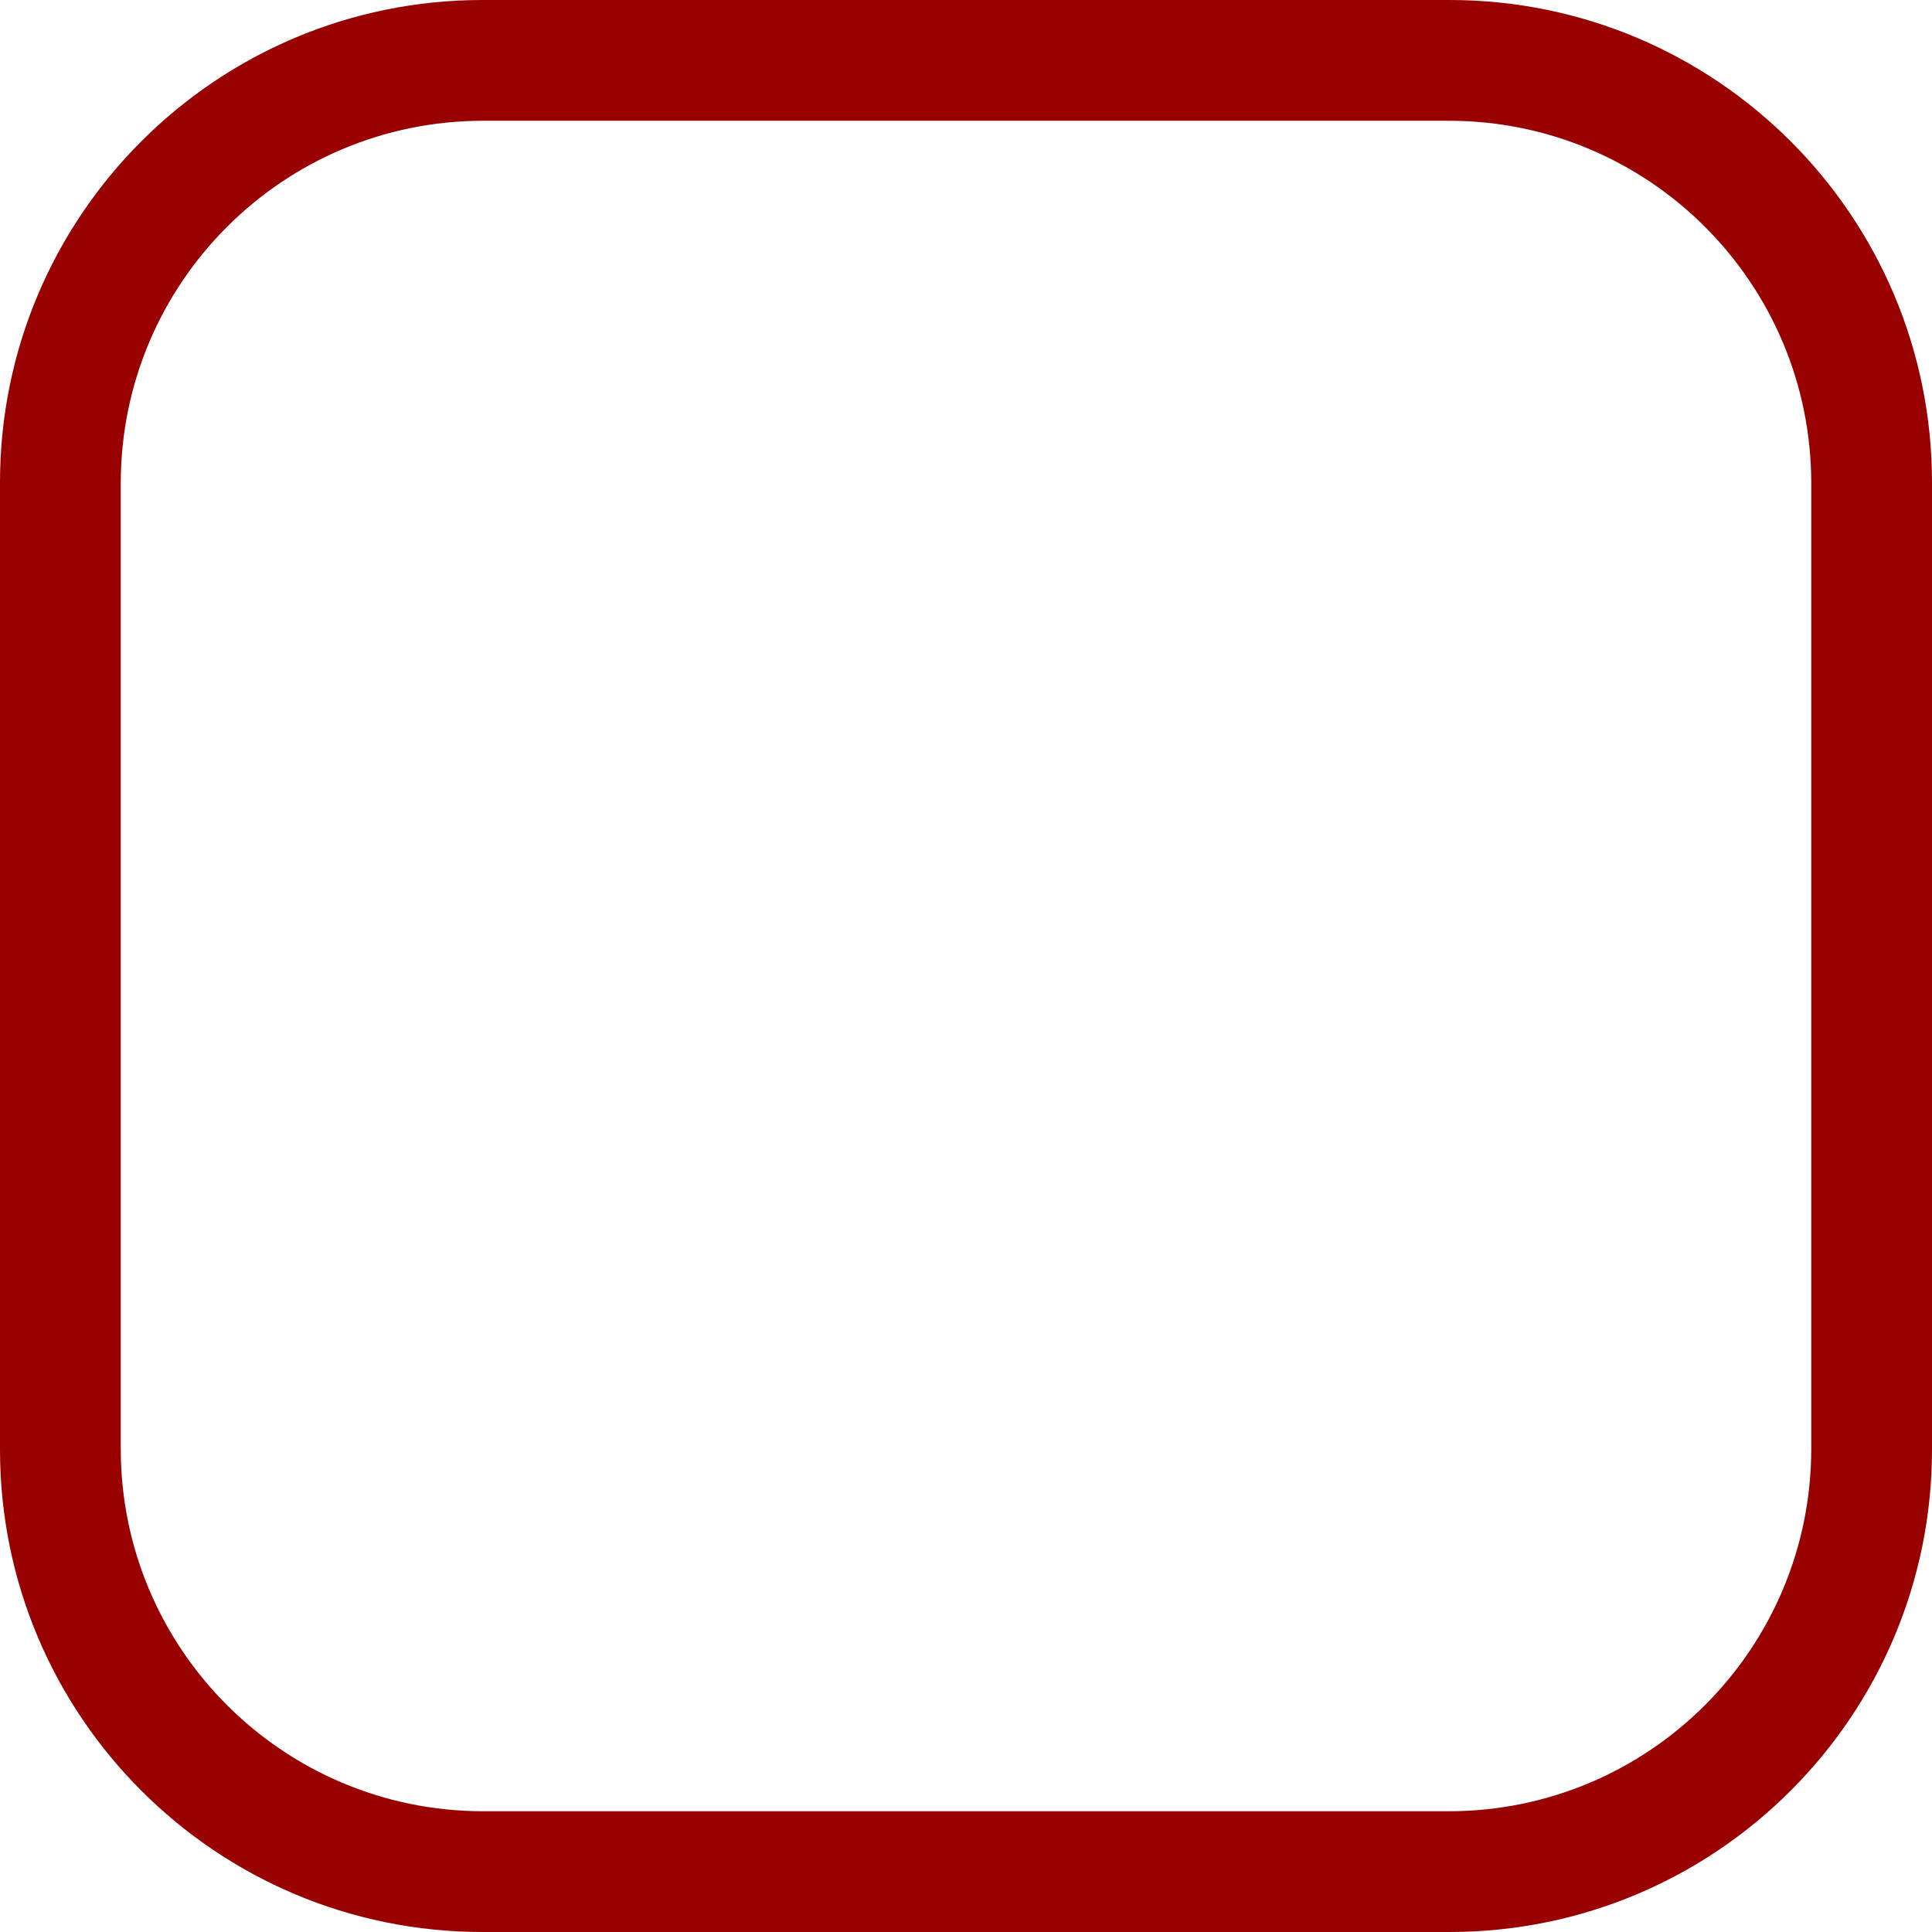
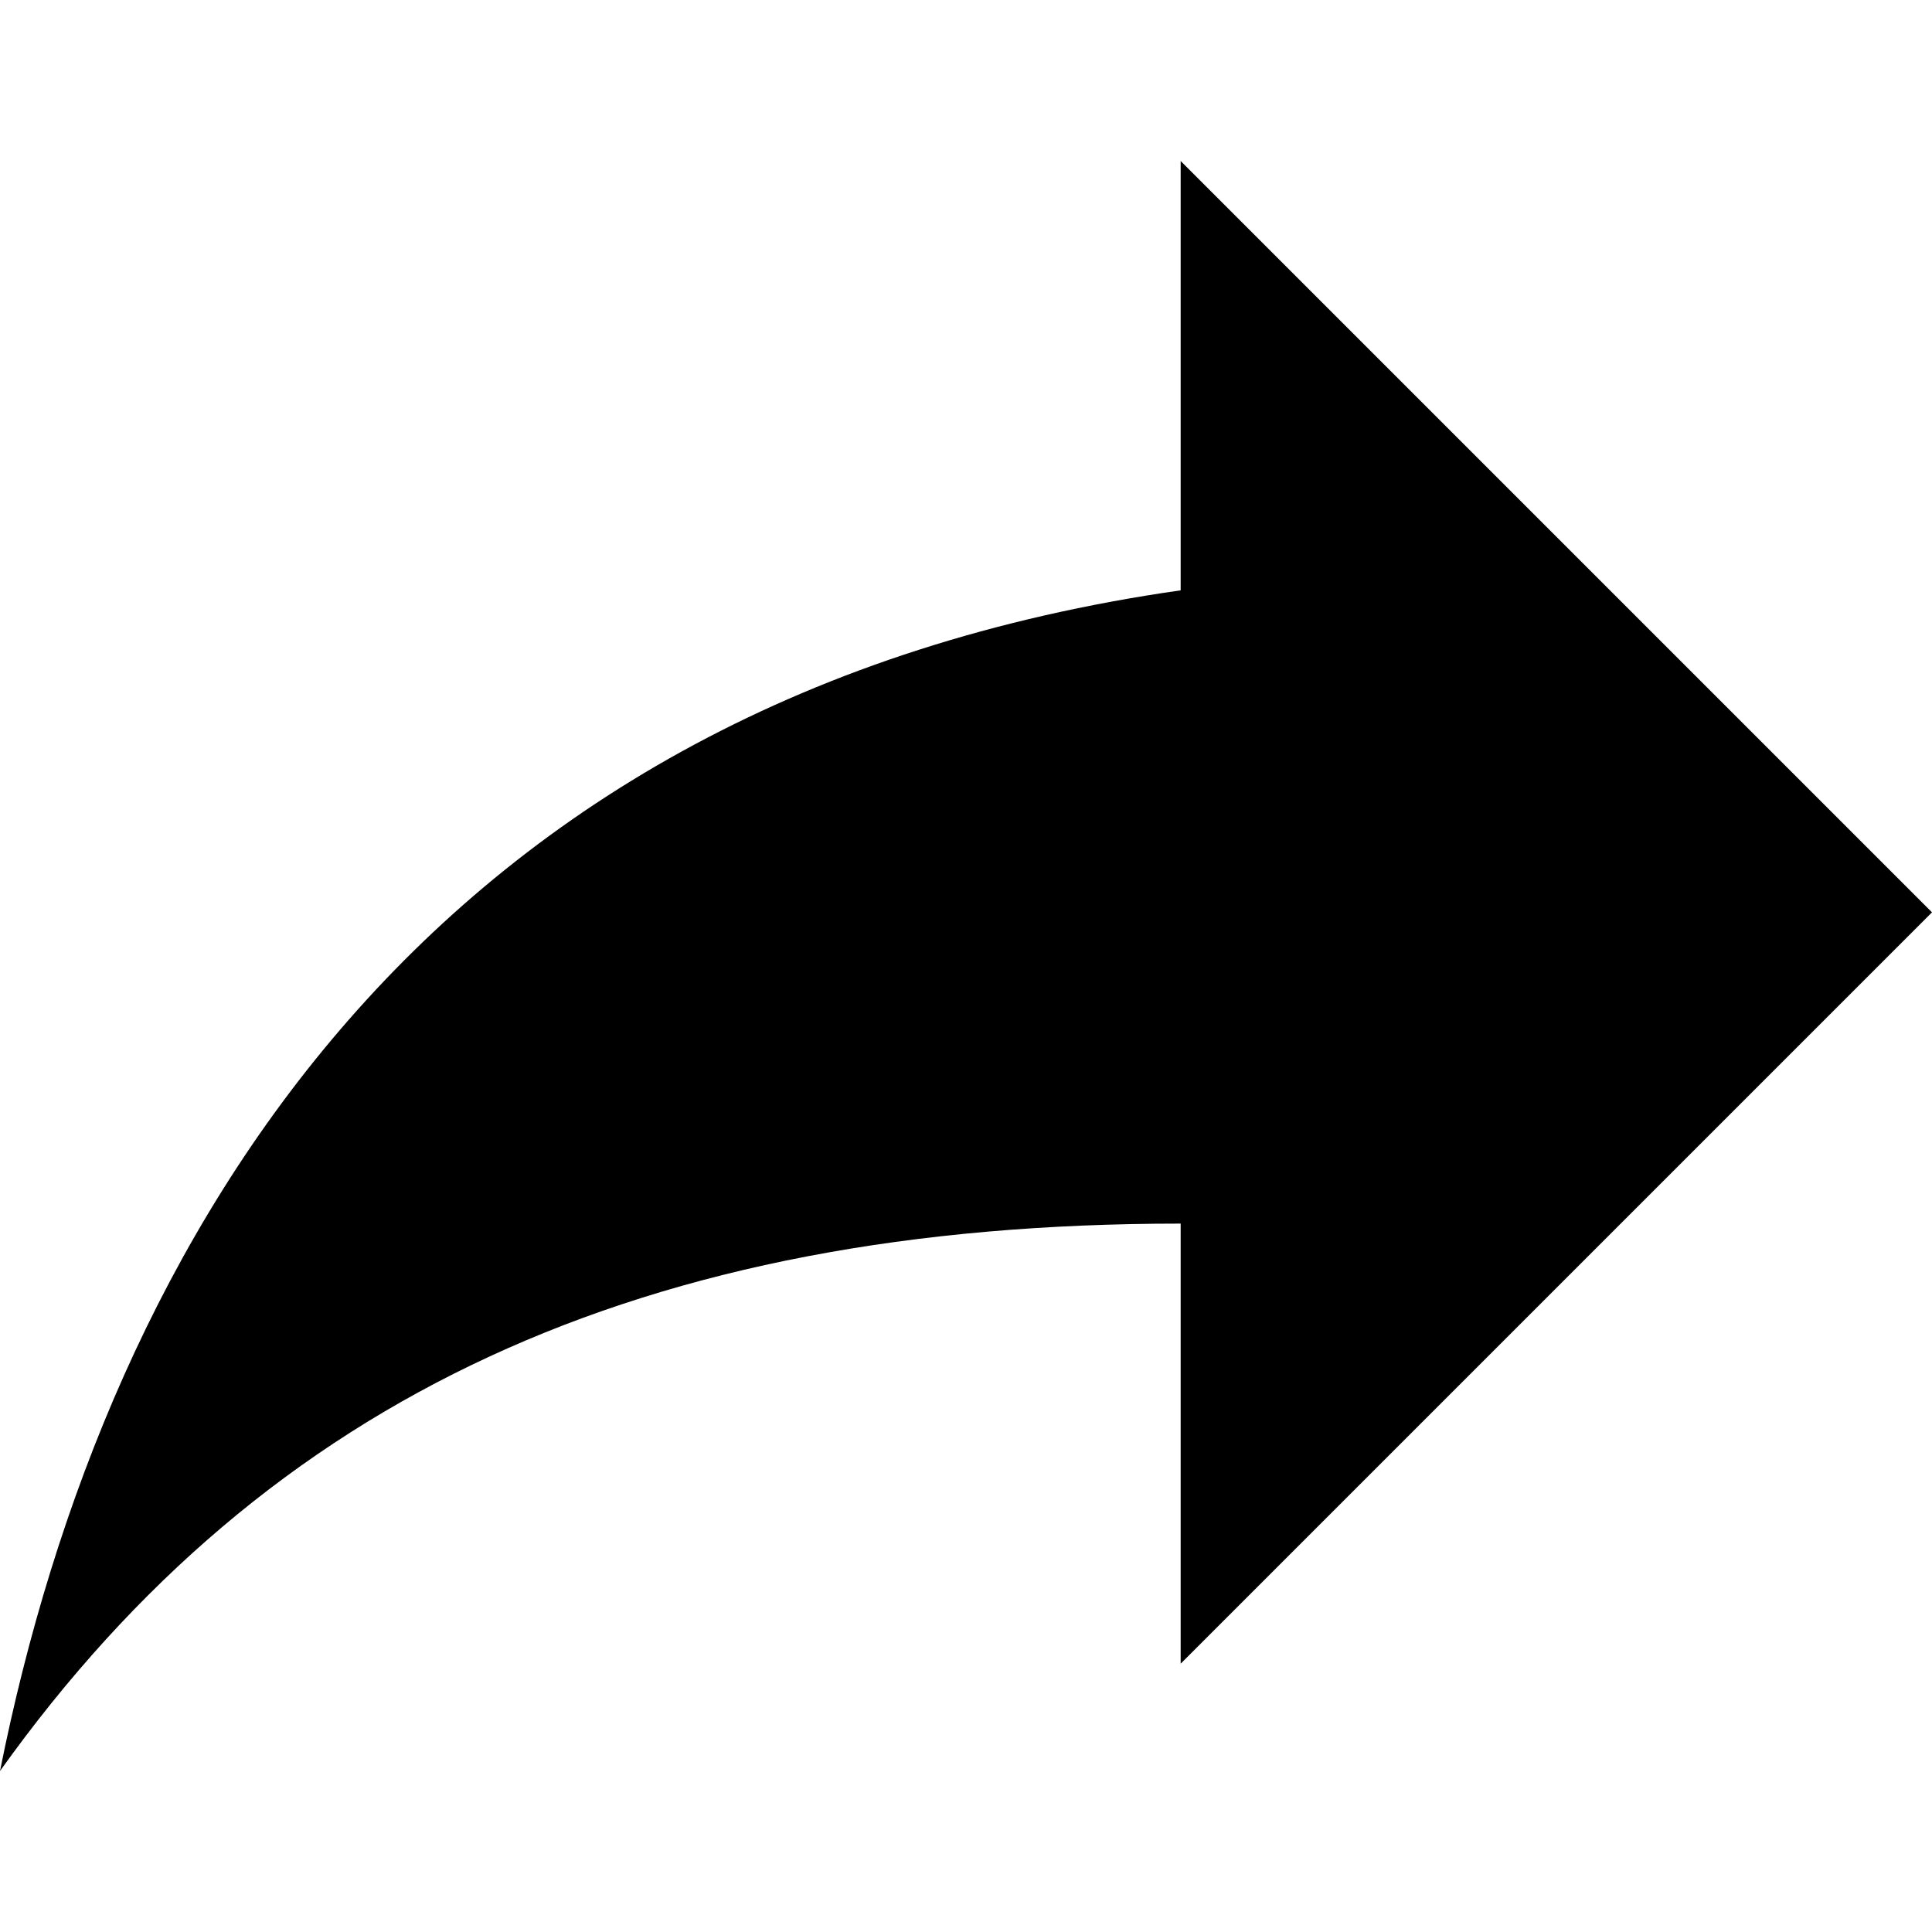
- <svg xmlns="http://www.w3.org/2000/svg" version="1.1" id="Capa_1" x="0px" y="0px" viewBox="0 0 16 16" style="enable-background:new 0 0 16 16;" xml:space="preserve">
+ <svg xmlns="http://www.w3.org/2000/svg" version="1.1" id="Capa_1" x="0px" y="0px" width="459px" height="459px" viewBox="0 0 459 459" style="enable-background:new 0 0 459 459;" xml:space="preserve">
  <g>
-     <path style="fill:#900;" d="M12.004,0H3.996C1.789,0,0,1.789,0,3.996v8.008C0,14.211,1.789,16,3.996,16h8.008   C14.211,16,16,14.211,16,12.004V3.996C16,1.789,14.211,0,12.004,0z M15,11.997C15,13.657,13.655,15,11.997,15H4.003   C2.343,15,1,13.655,1,11.997V4.003C1,2.343,2.345,1,4.003,1h7.994C13.657,1,15,2.345,15,4.003V11.997z" />
+     <g id="share">
+       <path d="M459,216.75L280.5,38.25v102c-178.5,25.5-255,153-280.5,280.5C63.75,331.5,153,290.7,280.5,290.7v104.55L459,216.75z" />
+     </g>
  </g>
+   <g>
+ </g>
+   <g>
+ </g>
+   <g>
+ </g>
+   <g>
+ </g>
+   <g>
+ </g>
+   <g>
+ </g>
+   <g>
+ </g>
+   <g>
+ </g>
+   <g>
+ </g>
+   <g>
+ </g>
+   <g>
+ </g>
+   <g>
+ </g>
+   <g>
+ </g>
+   <g>
+ </g>
+   <g>
+ </g>
</svg>
